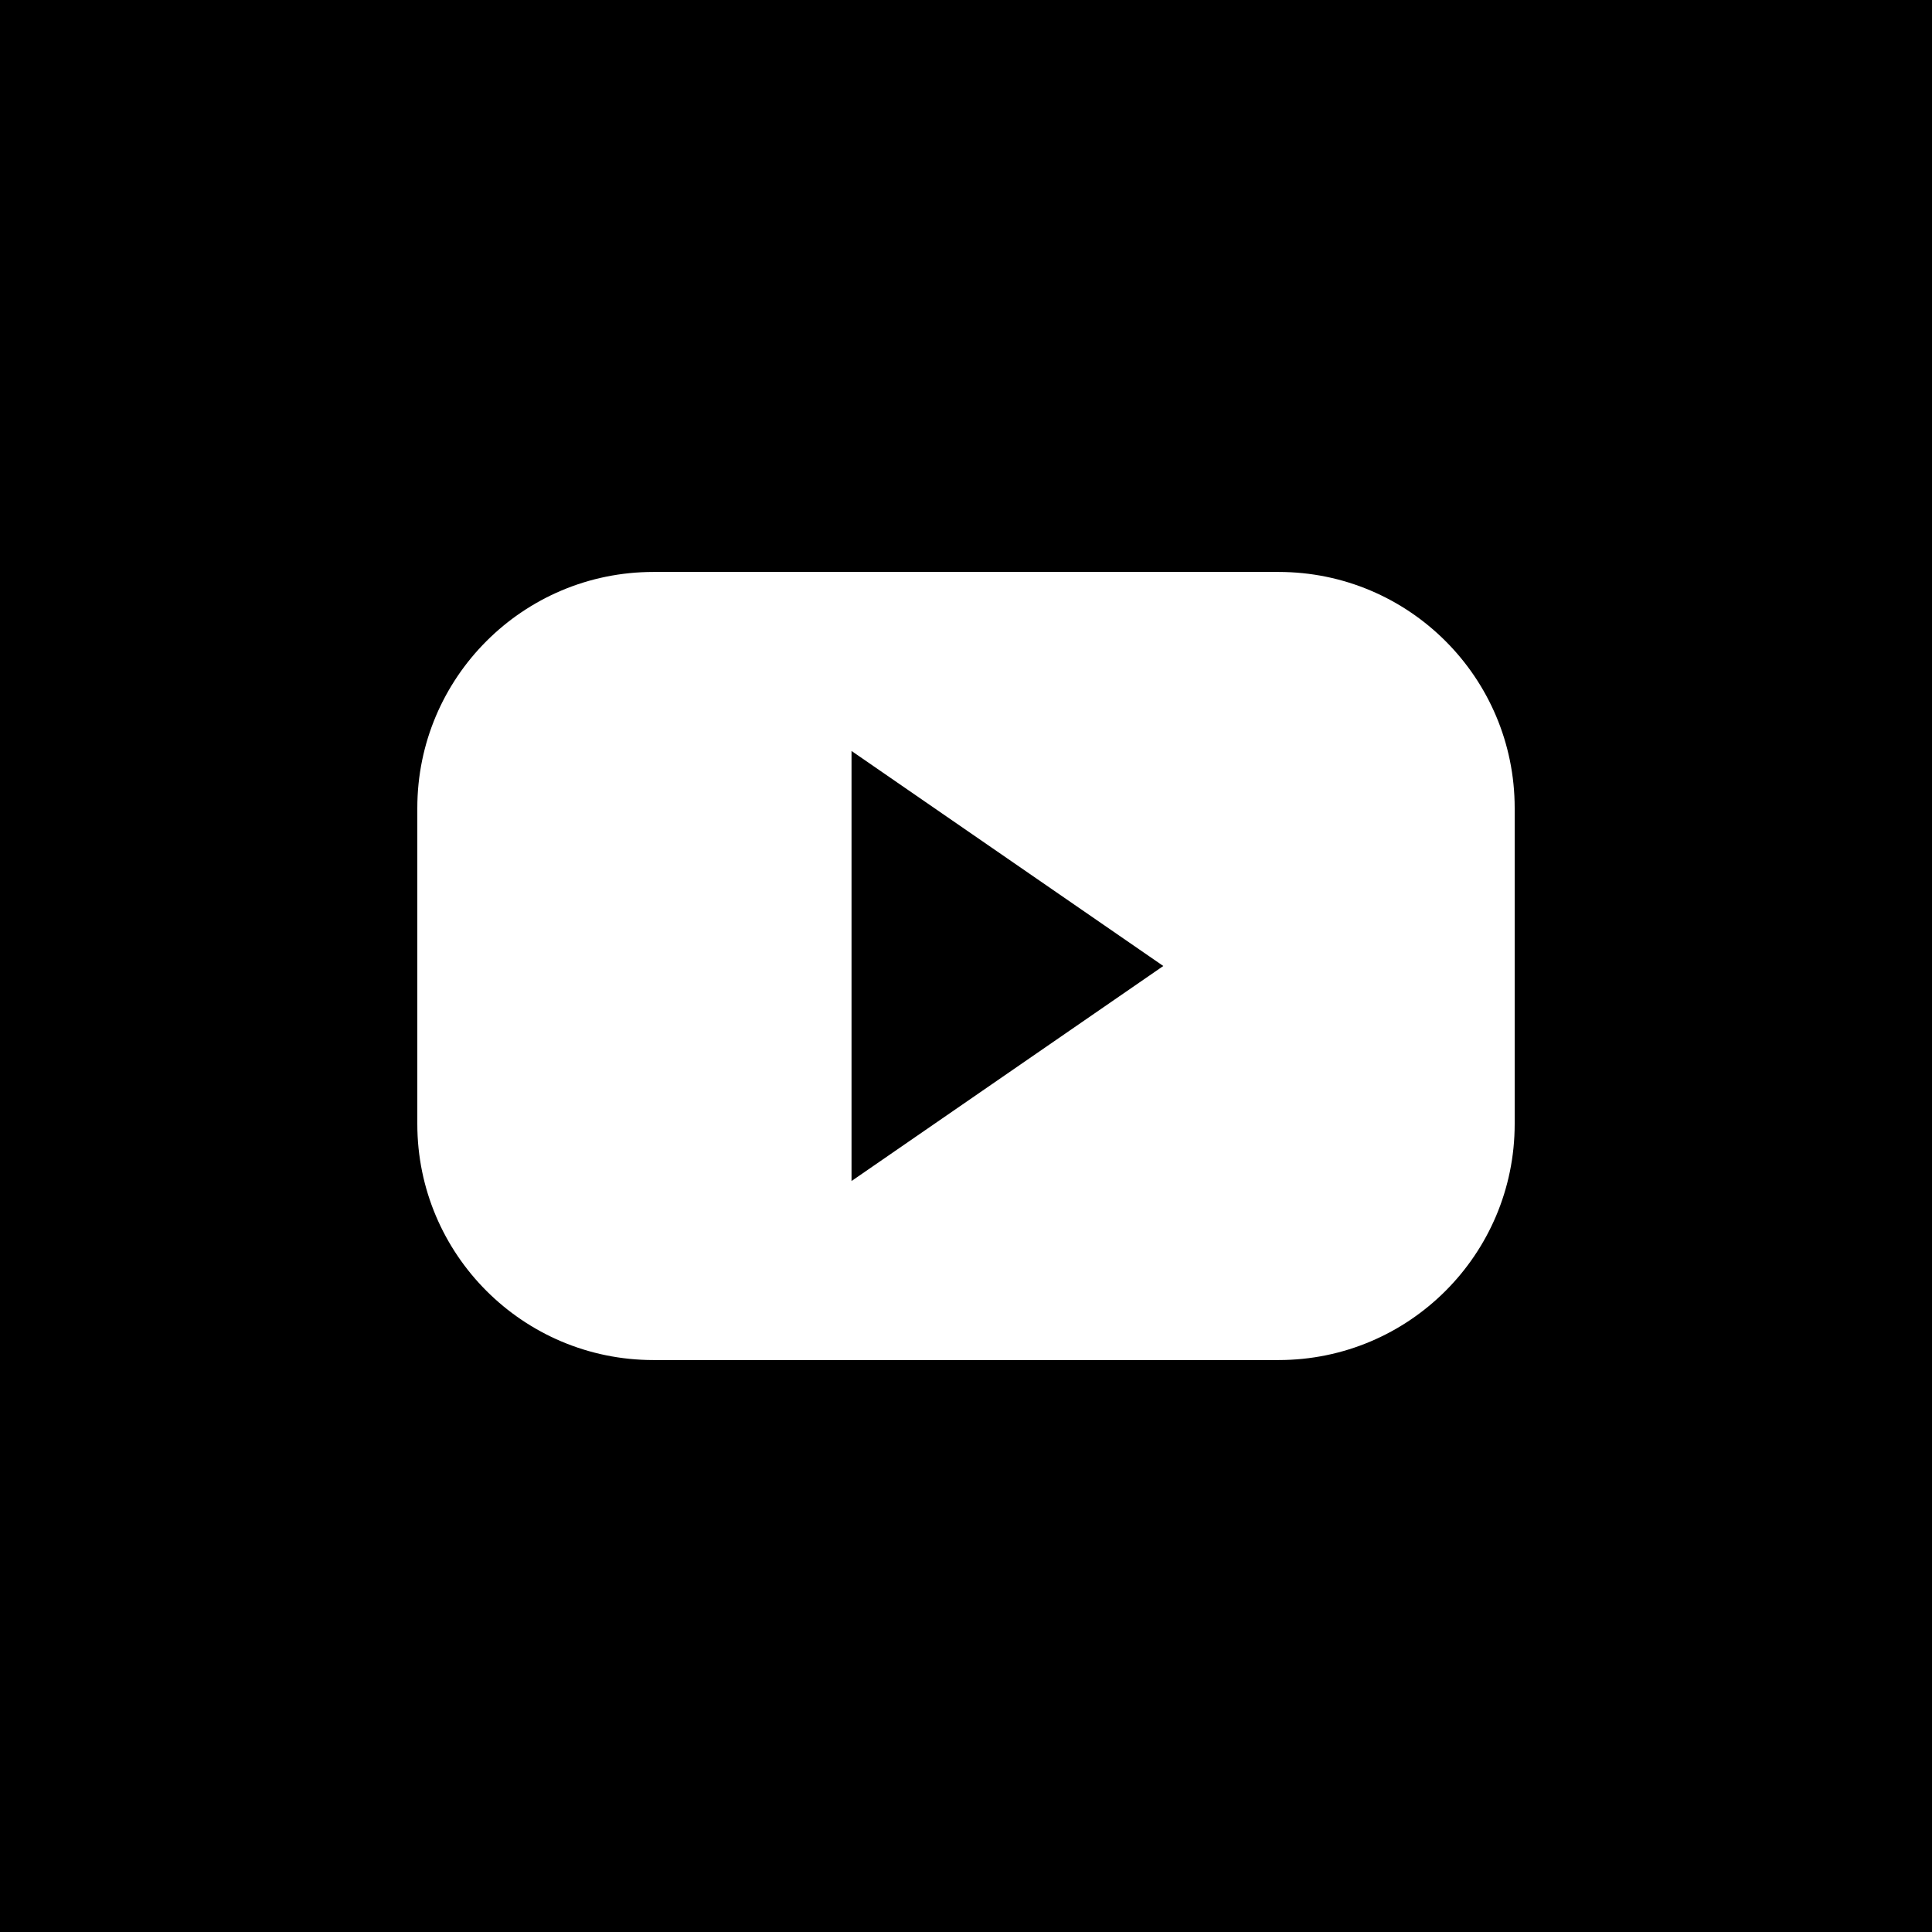
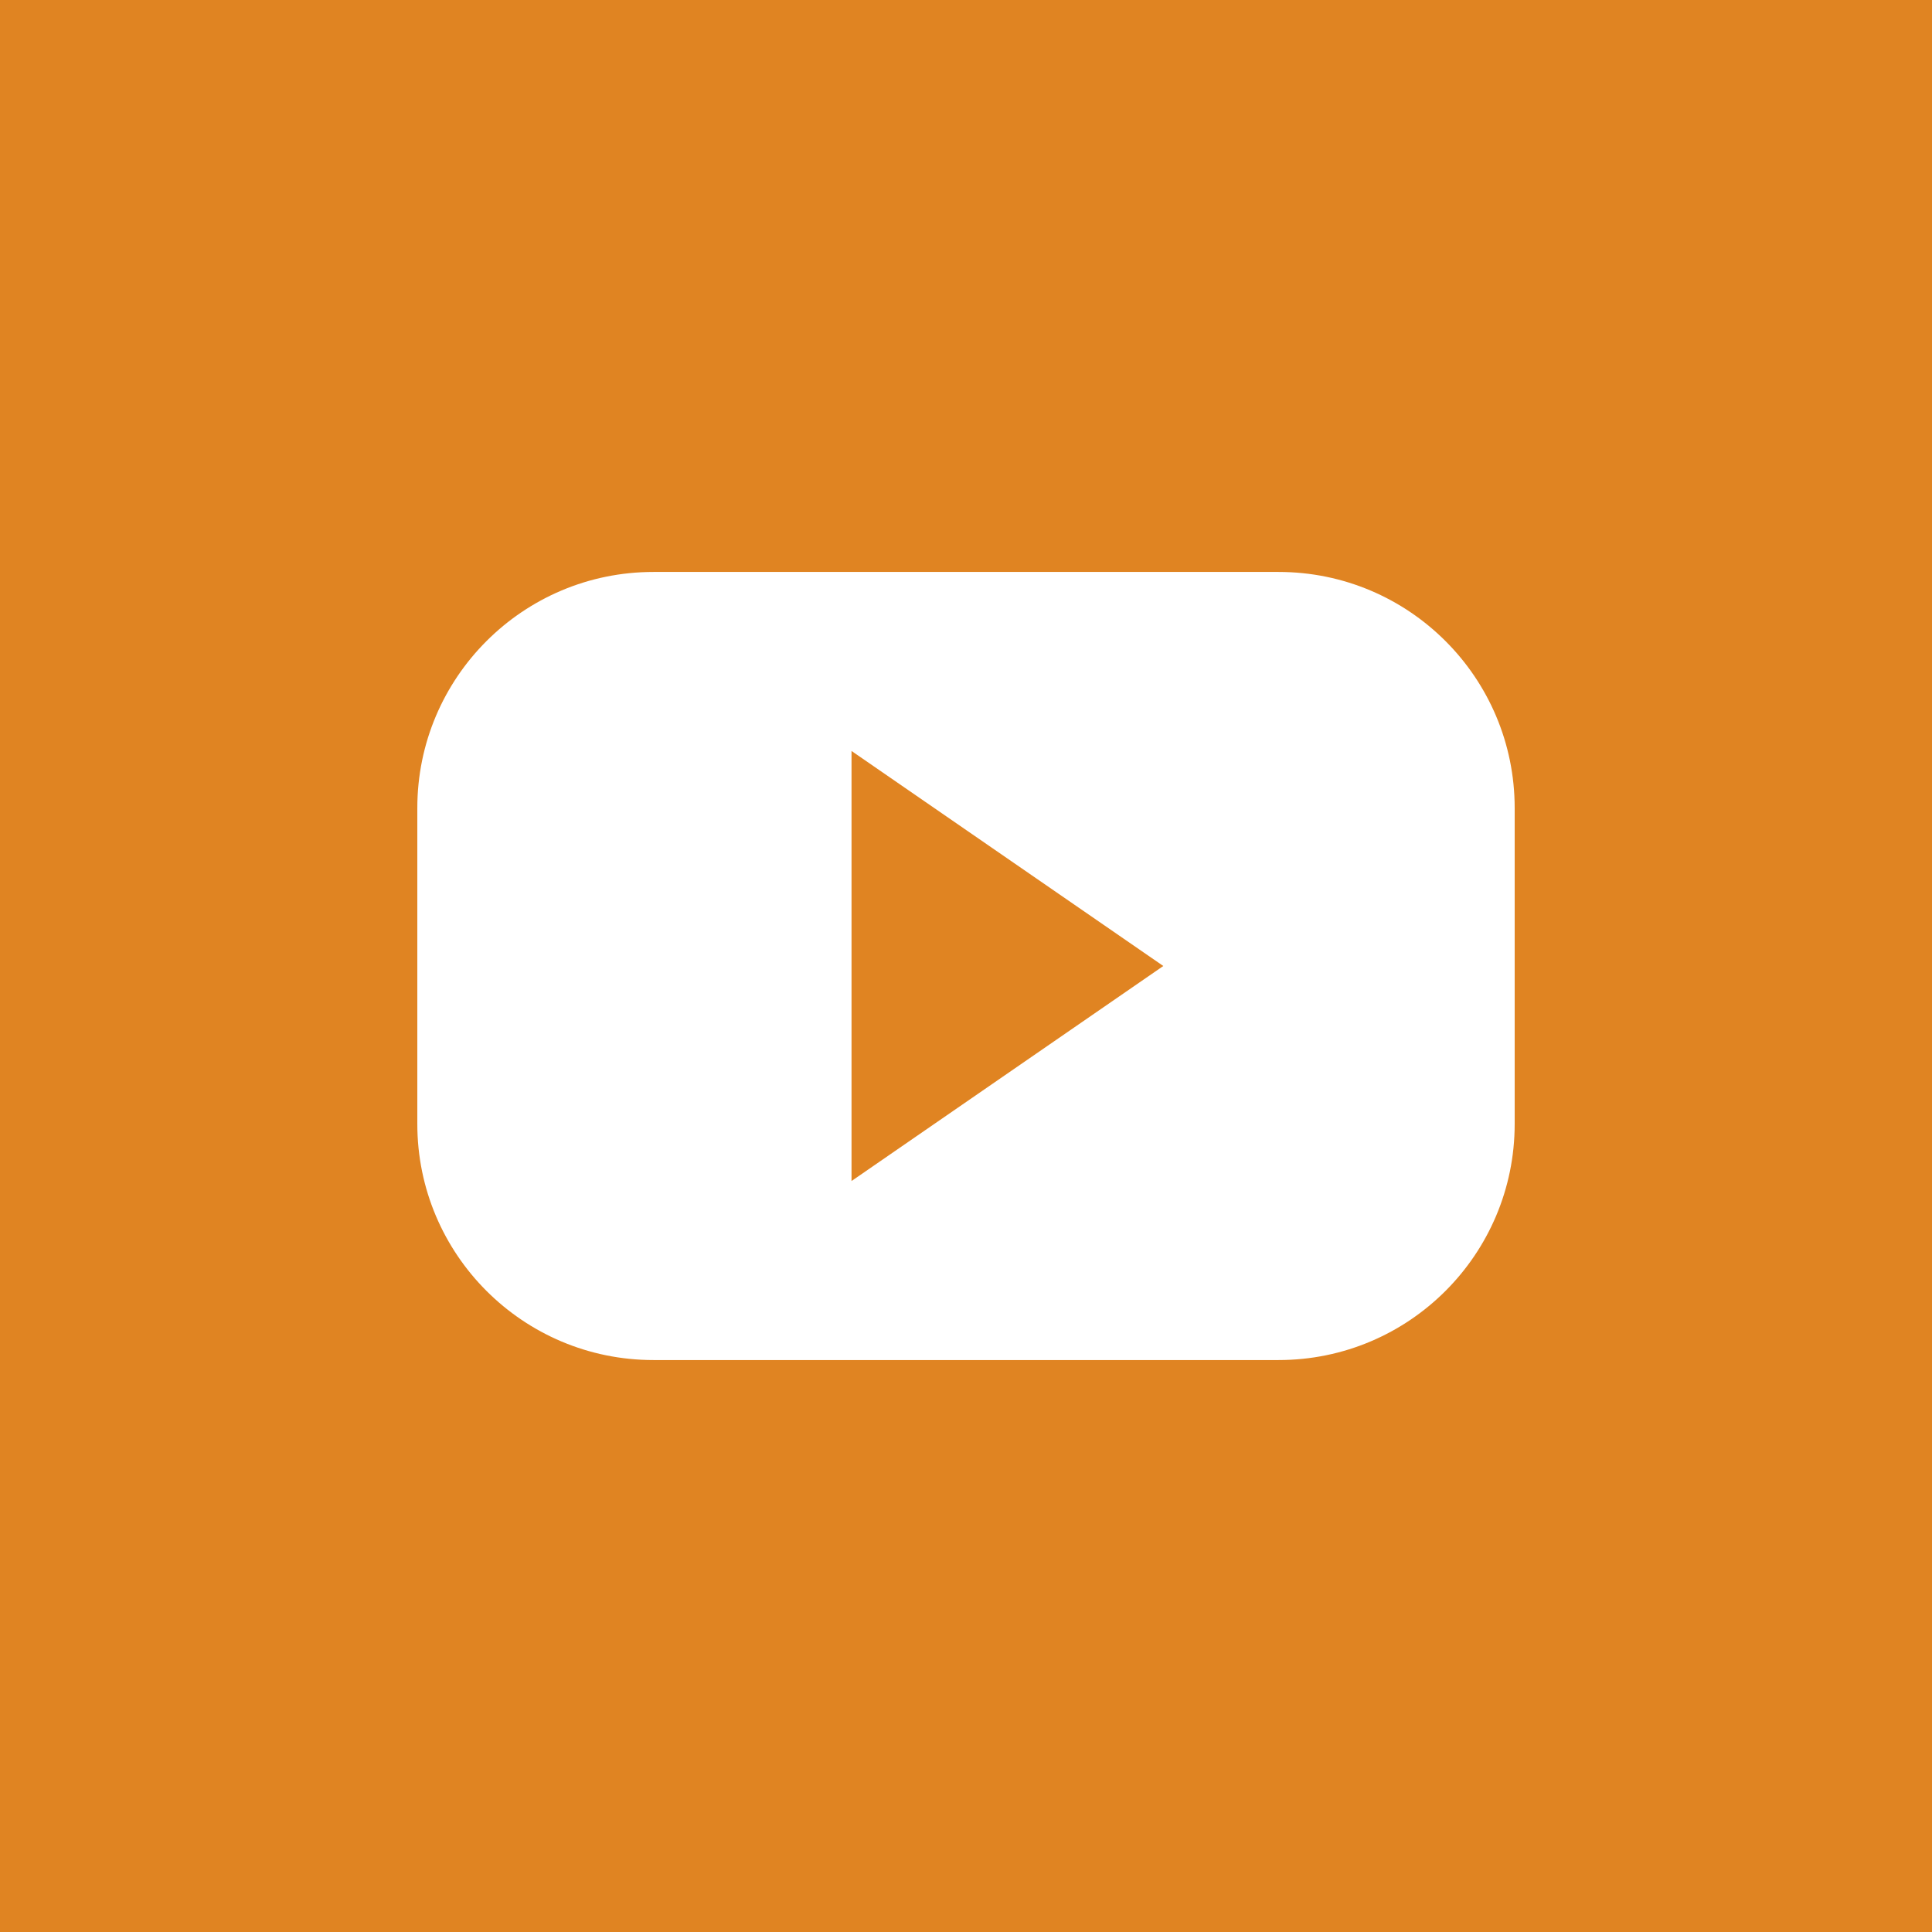
<svg xmlns="http://www.w3.org/2000/svg" version="1.1" id="Capa_1" x="0px" y="0px" viewBox="0 0 242.667 242.667" style="enable-background:new 0 0 242.667 242.667;" xml:space="preserve">
-   <path d="M106.955,94.325l39.161,27.008l-39.161,27.008V94.325z M242.667,0v242.667H0V0H242.667z M190.25,101.494  c0-16.378-13.277-29.655-29.655-29.655H82.072c-16.378,0-29.655,13.277-29.655,29.655v39.679c0,16.378,13.277,29.655,29.655,29.655  h78.523c16.378,0,29.655-13.277,29.655-29.655V101.494z" />
+   <path d="M106.955,94.325l39.161,27.008l-39.161,27.008V94.325z M242.667,0v242.667H0V0H242.667z M190.25,101.494  c0-16.378-13.277-29.655-29.655-29.655H82.072c-16.378,0-29.655,13.277-29.655,29.655v39.679c0,16.378,13.277,29.655,29.655,29.655  h78.523c16.378,0,29.655-13.277,29.655-29.655V101.494z" fill="#e08422" />
  <g>
</g>
  <g>
</g>
  <g>
</g>
  <g>
</g>
  <g>
</g>
  <g>
</g>
  <g>
</g>
  <g>
</g>
  <g>
</g>
  <g>
</g>
  <g>
</g>
  <g>
</g>
  <g>
</g>
  <g>
</g>
  <g>
</g>
</svg>
